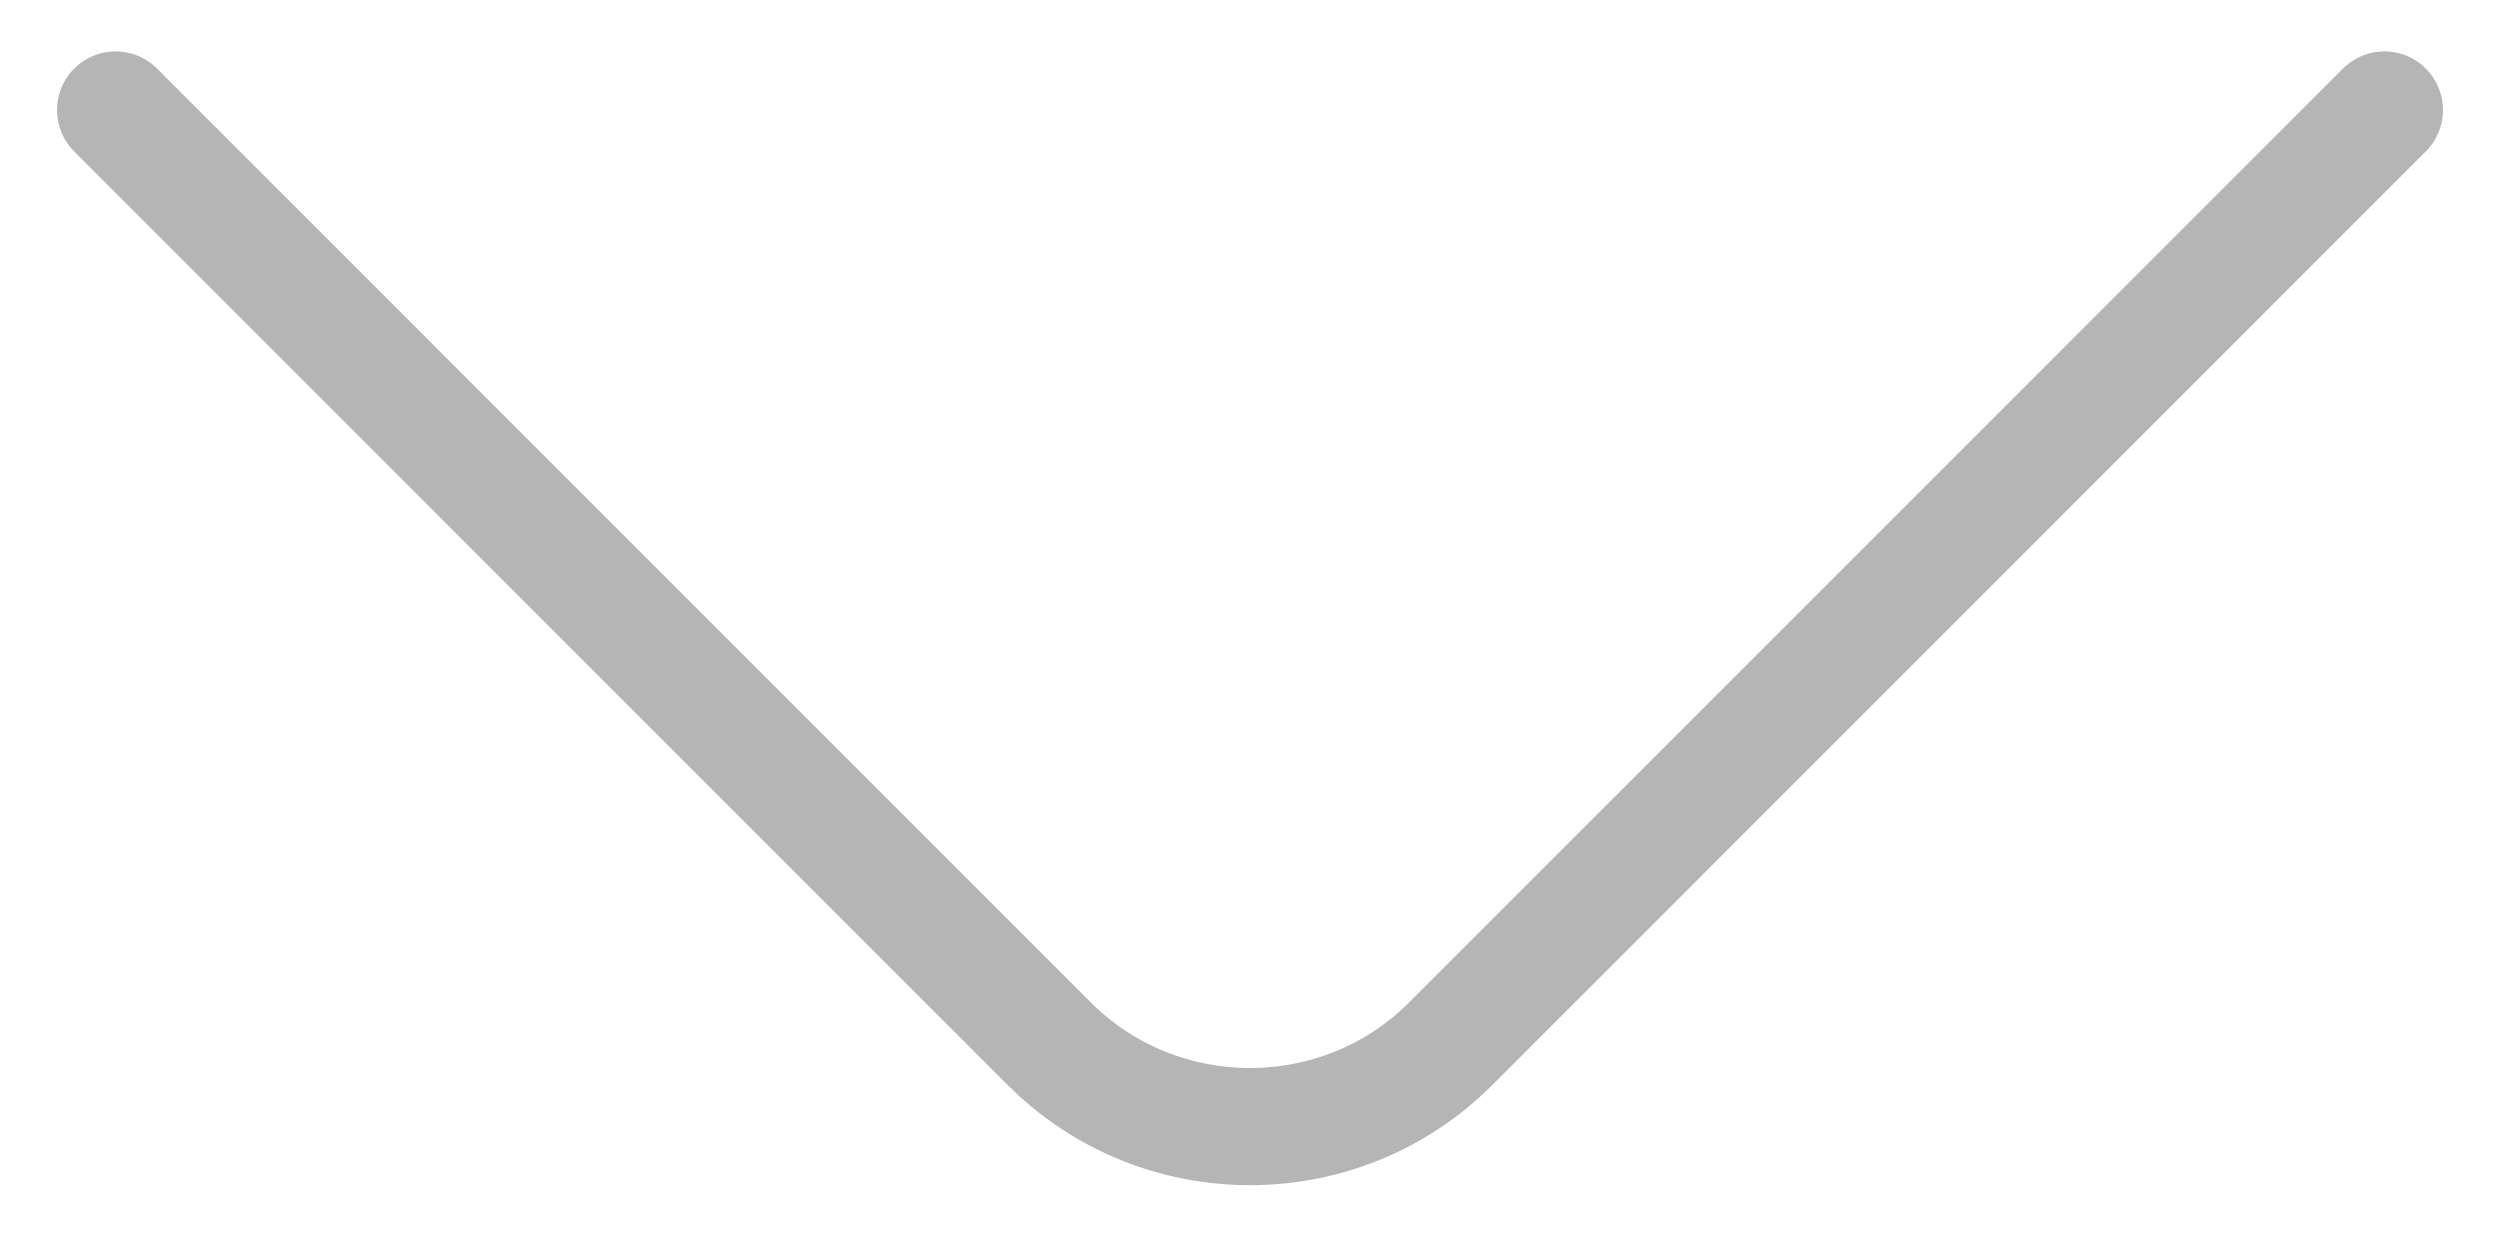
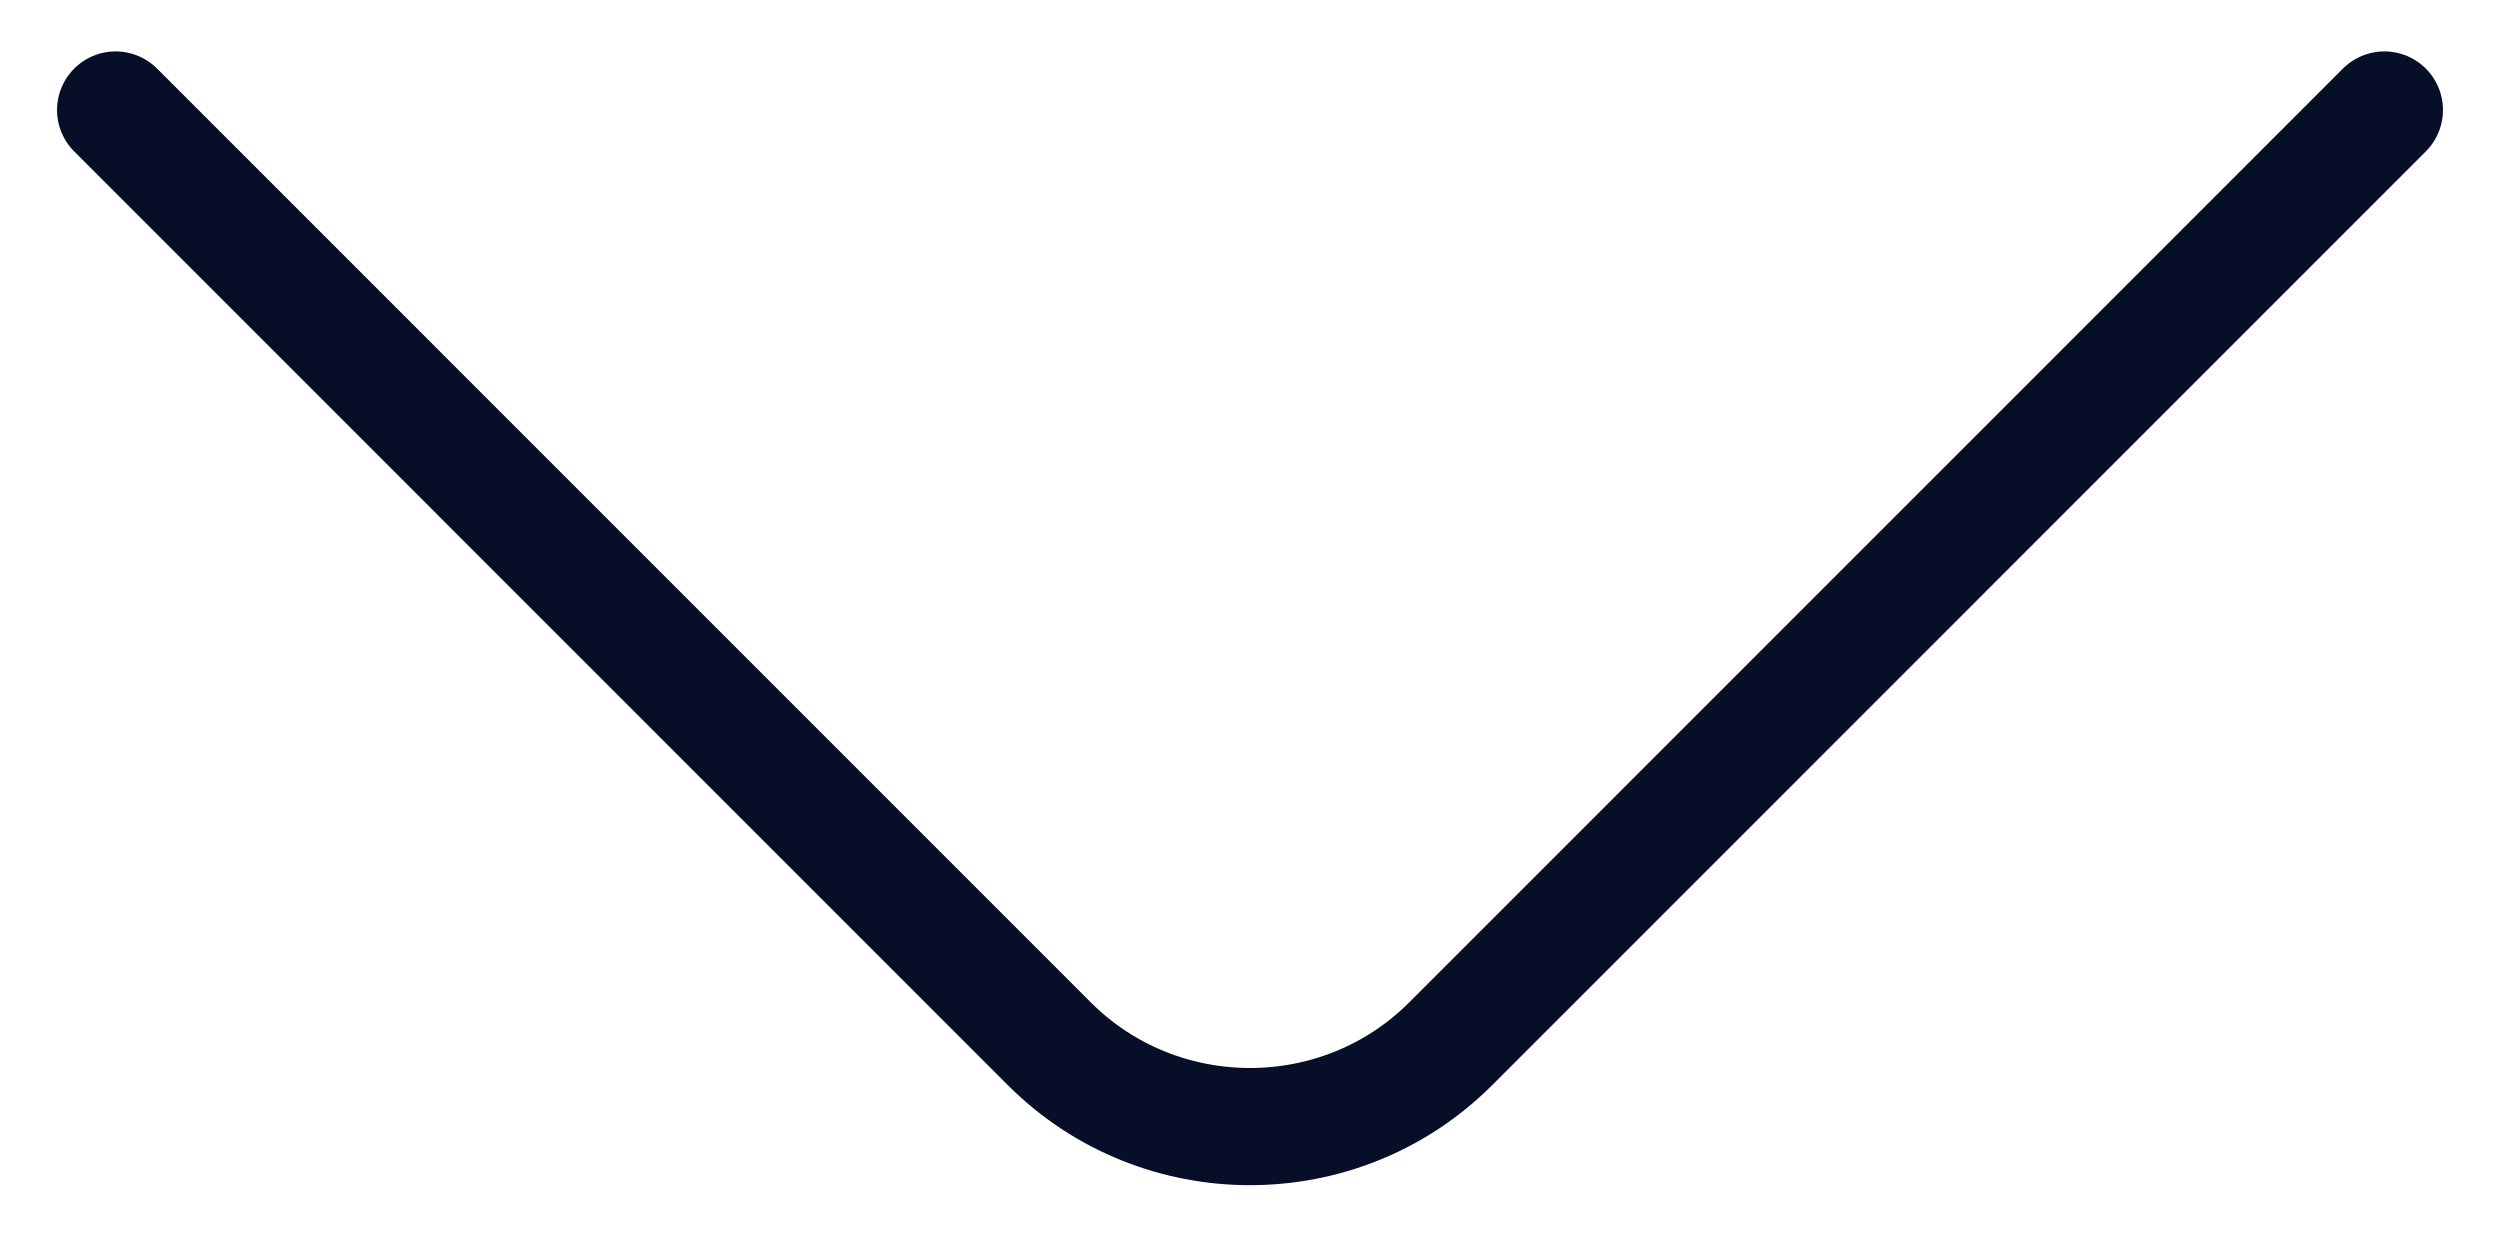
<svg xmlns="http://www.w3.org/2000/svg" width="32" height="16" viewBox="0 0 32 16" fill="none">
-   <path d="M30.52 1.408L18.567 13.362C17.155 14.773 14.845 14.773 13.433 13.362L1.48 1.408" stroke="#B5B5B5" stroke-width="1.5" stroke-miterlimit="10" stroke-linecap="round" stroke-linejoin="round" />
+   <path d="M30.52 1.408L18.567 13.362C17.155 14.773 14.845 14.773 13.433 13.362L1.48 1.408" stroke="#070E28" stroke-width="1.5" stroke-miterlimit="10" stroke-linecap="round" stroke-linejoin="round" />
</svg>
